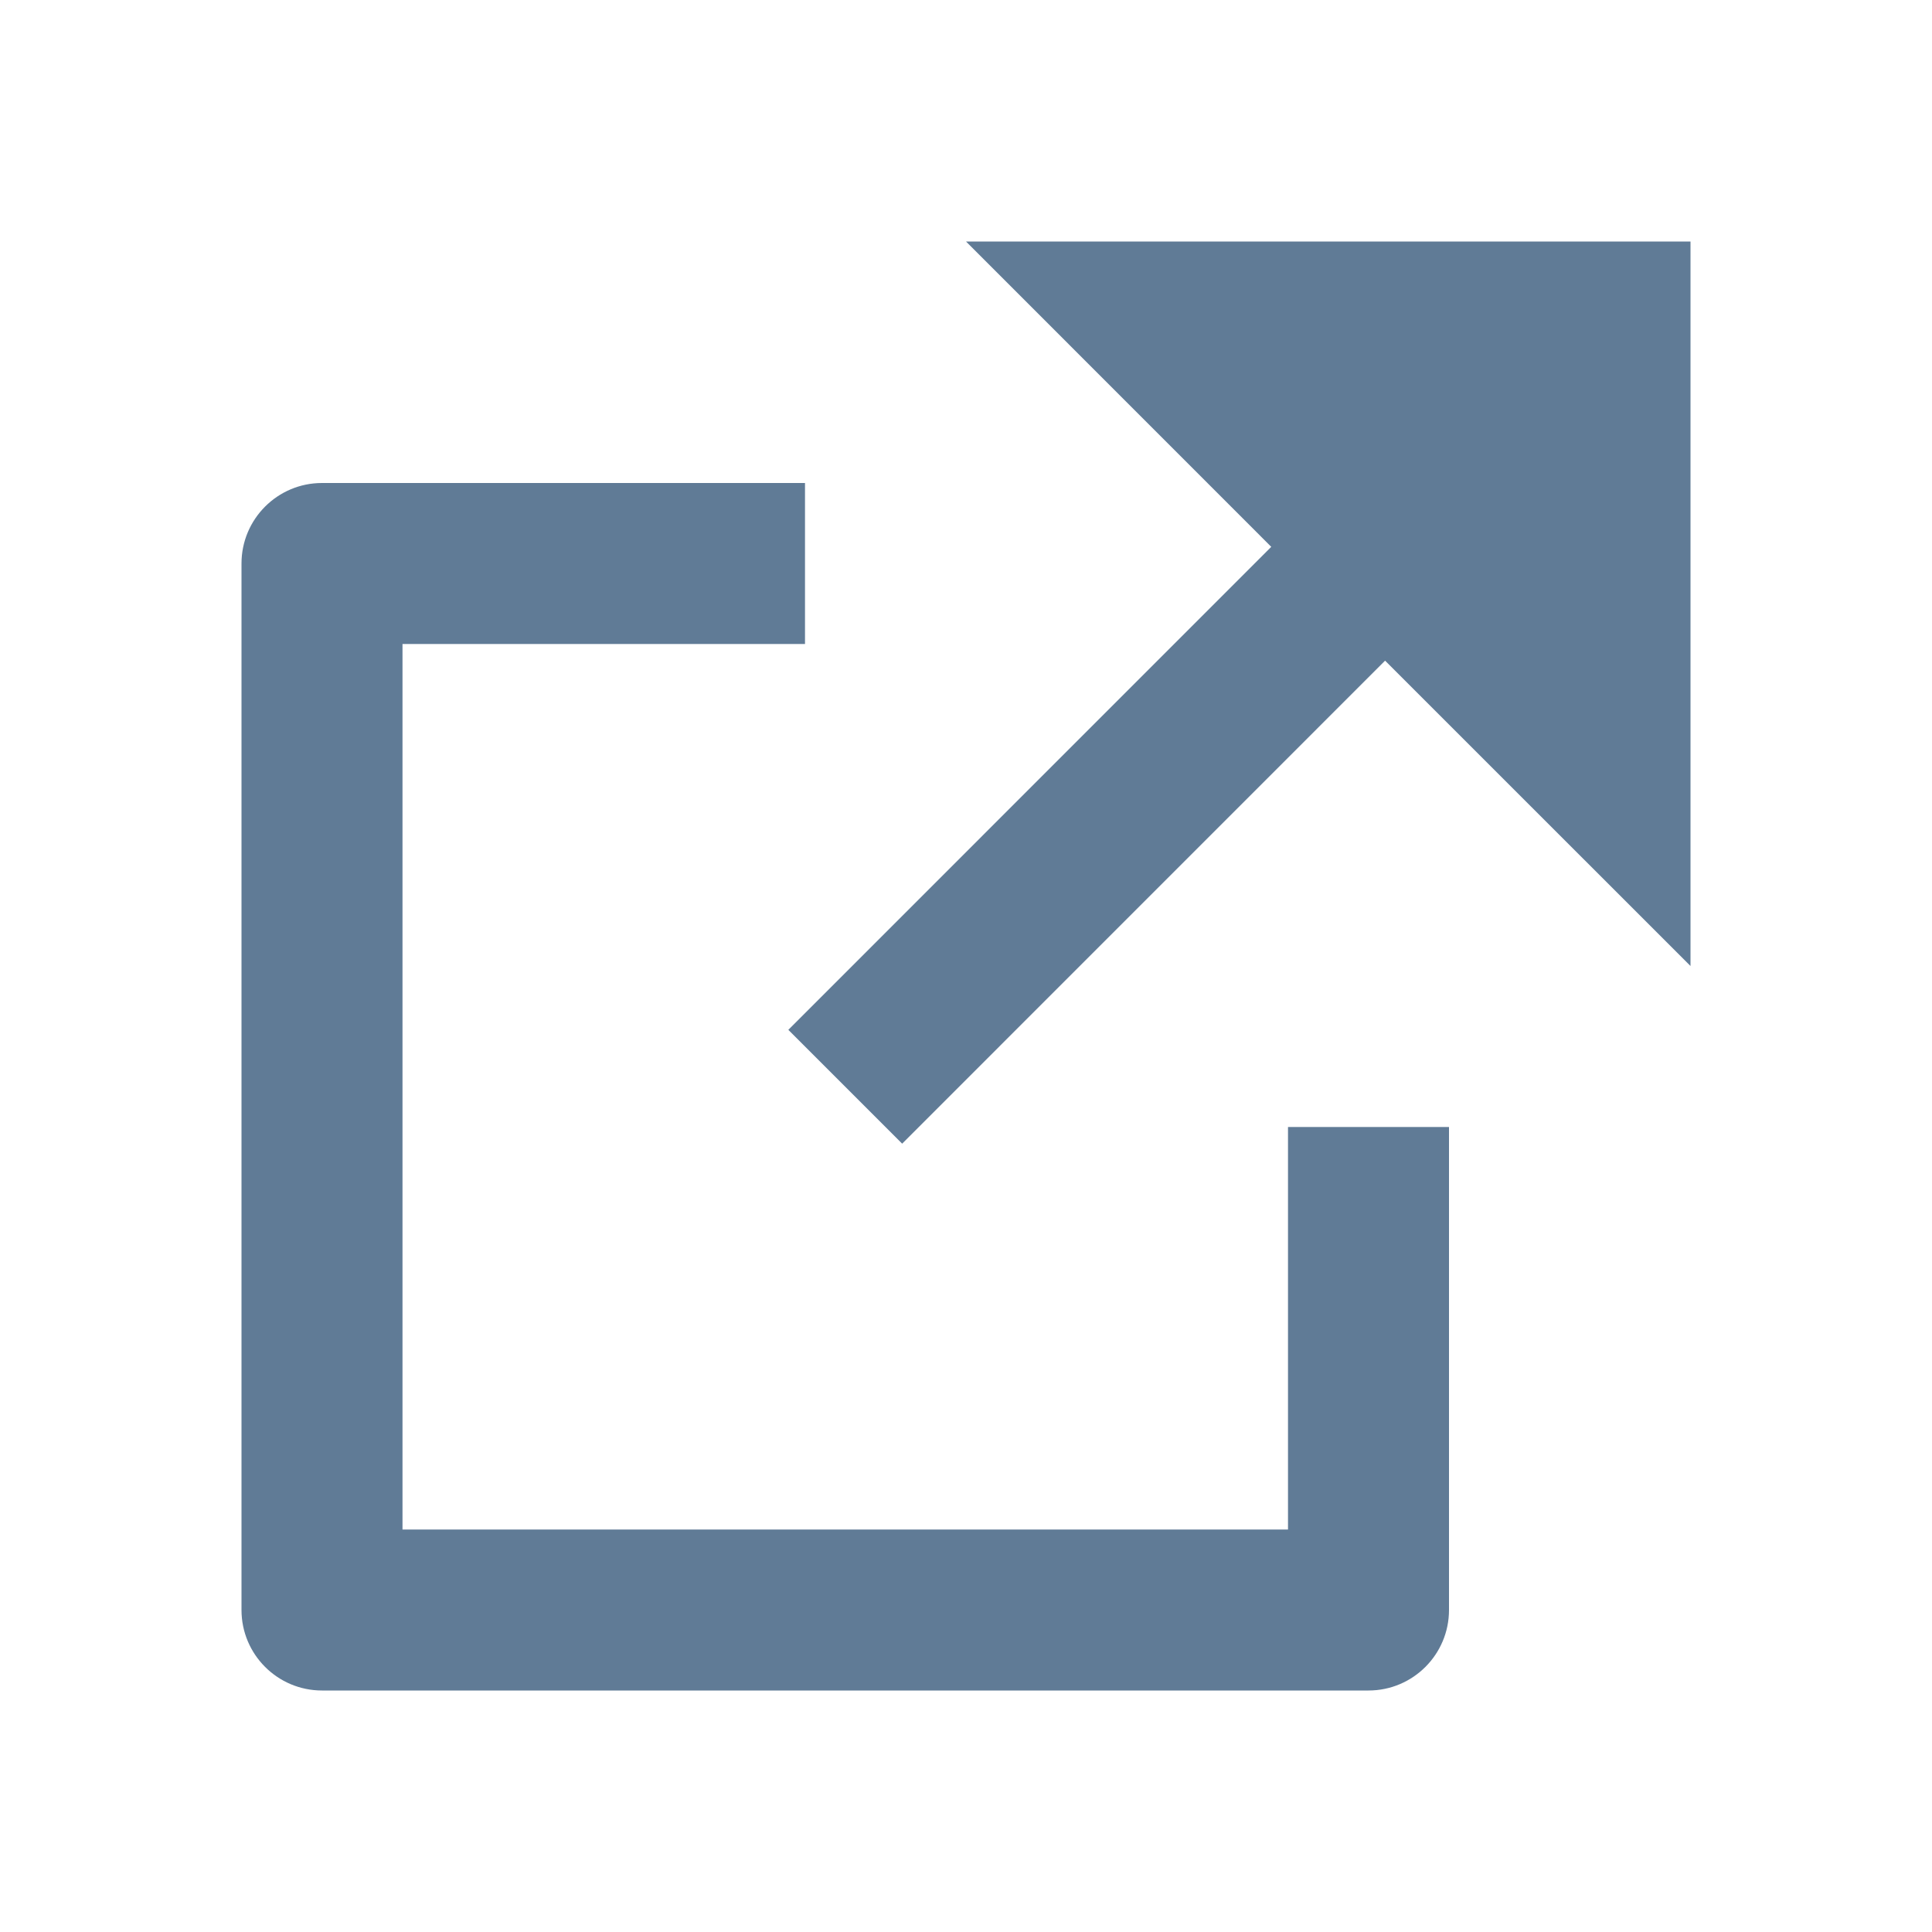
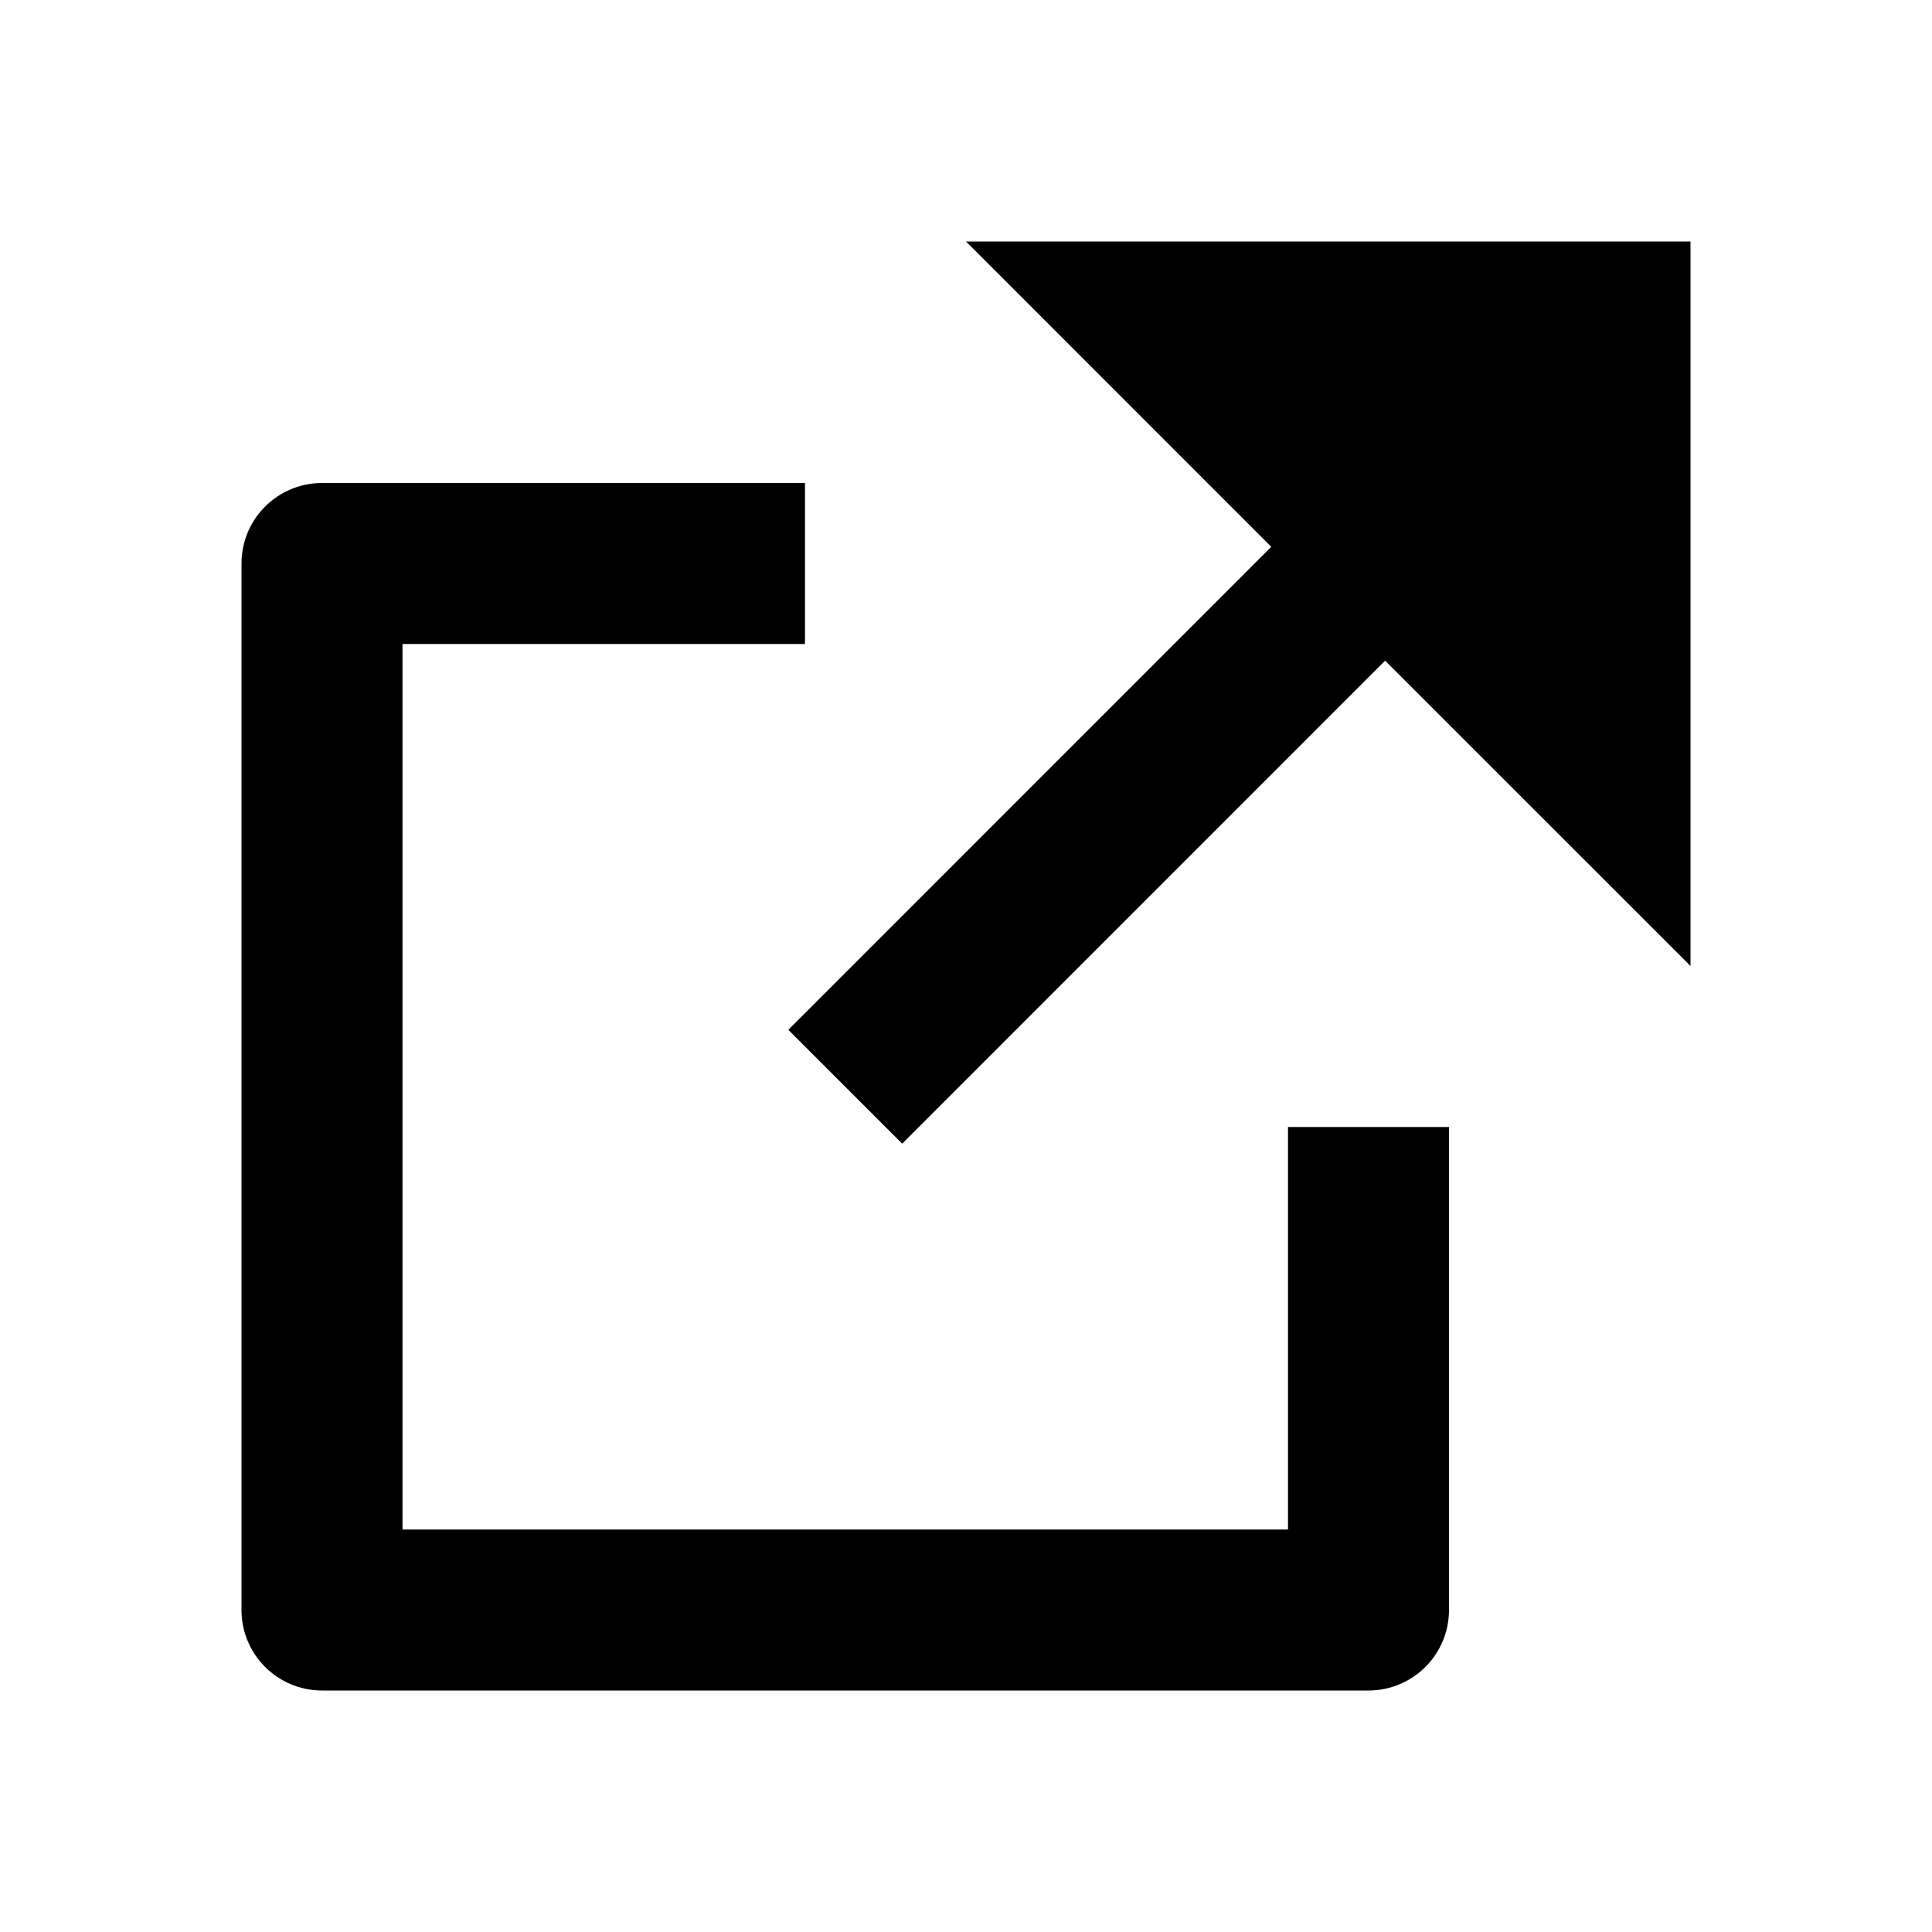
<svg xmlns="http://www.w3.org/2000/svg" viewBox="0 0 24 24" width="16" height="16">
-   <path d="M10 6V8H5V19H16V14H18V20C18 20.552 17.552 21 17 21H4C3.448 21 3 20.552 3 20V7C3 6.448 3.448 6 4 6H10ZM21 3V12L17.206 8.207L11.207 14.207L9.793 12.793L15.792 6.793L12 3H21Z" fill="rgba(96,123,150,1)" />
+   <path d="M10 6V8H5V19H16V14H18V20C18 20.552 17.552 21 17 21H4C3.448 21 3 20.552 3 20V7C3 6.448 3.448 6 4 6H10ZM21 3V12L17.206 8.207L11.207 14.207L9.793 12.793L15.792 6.793L12 3H21Z" />
</svg>
